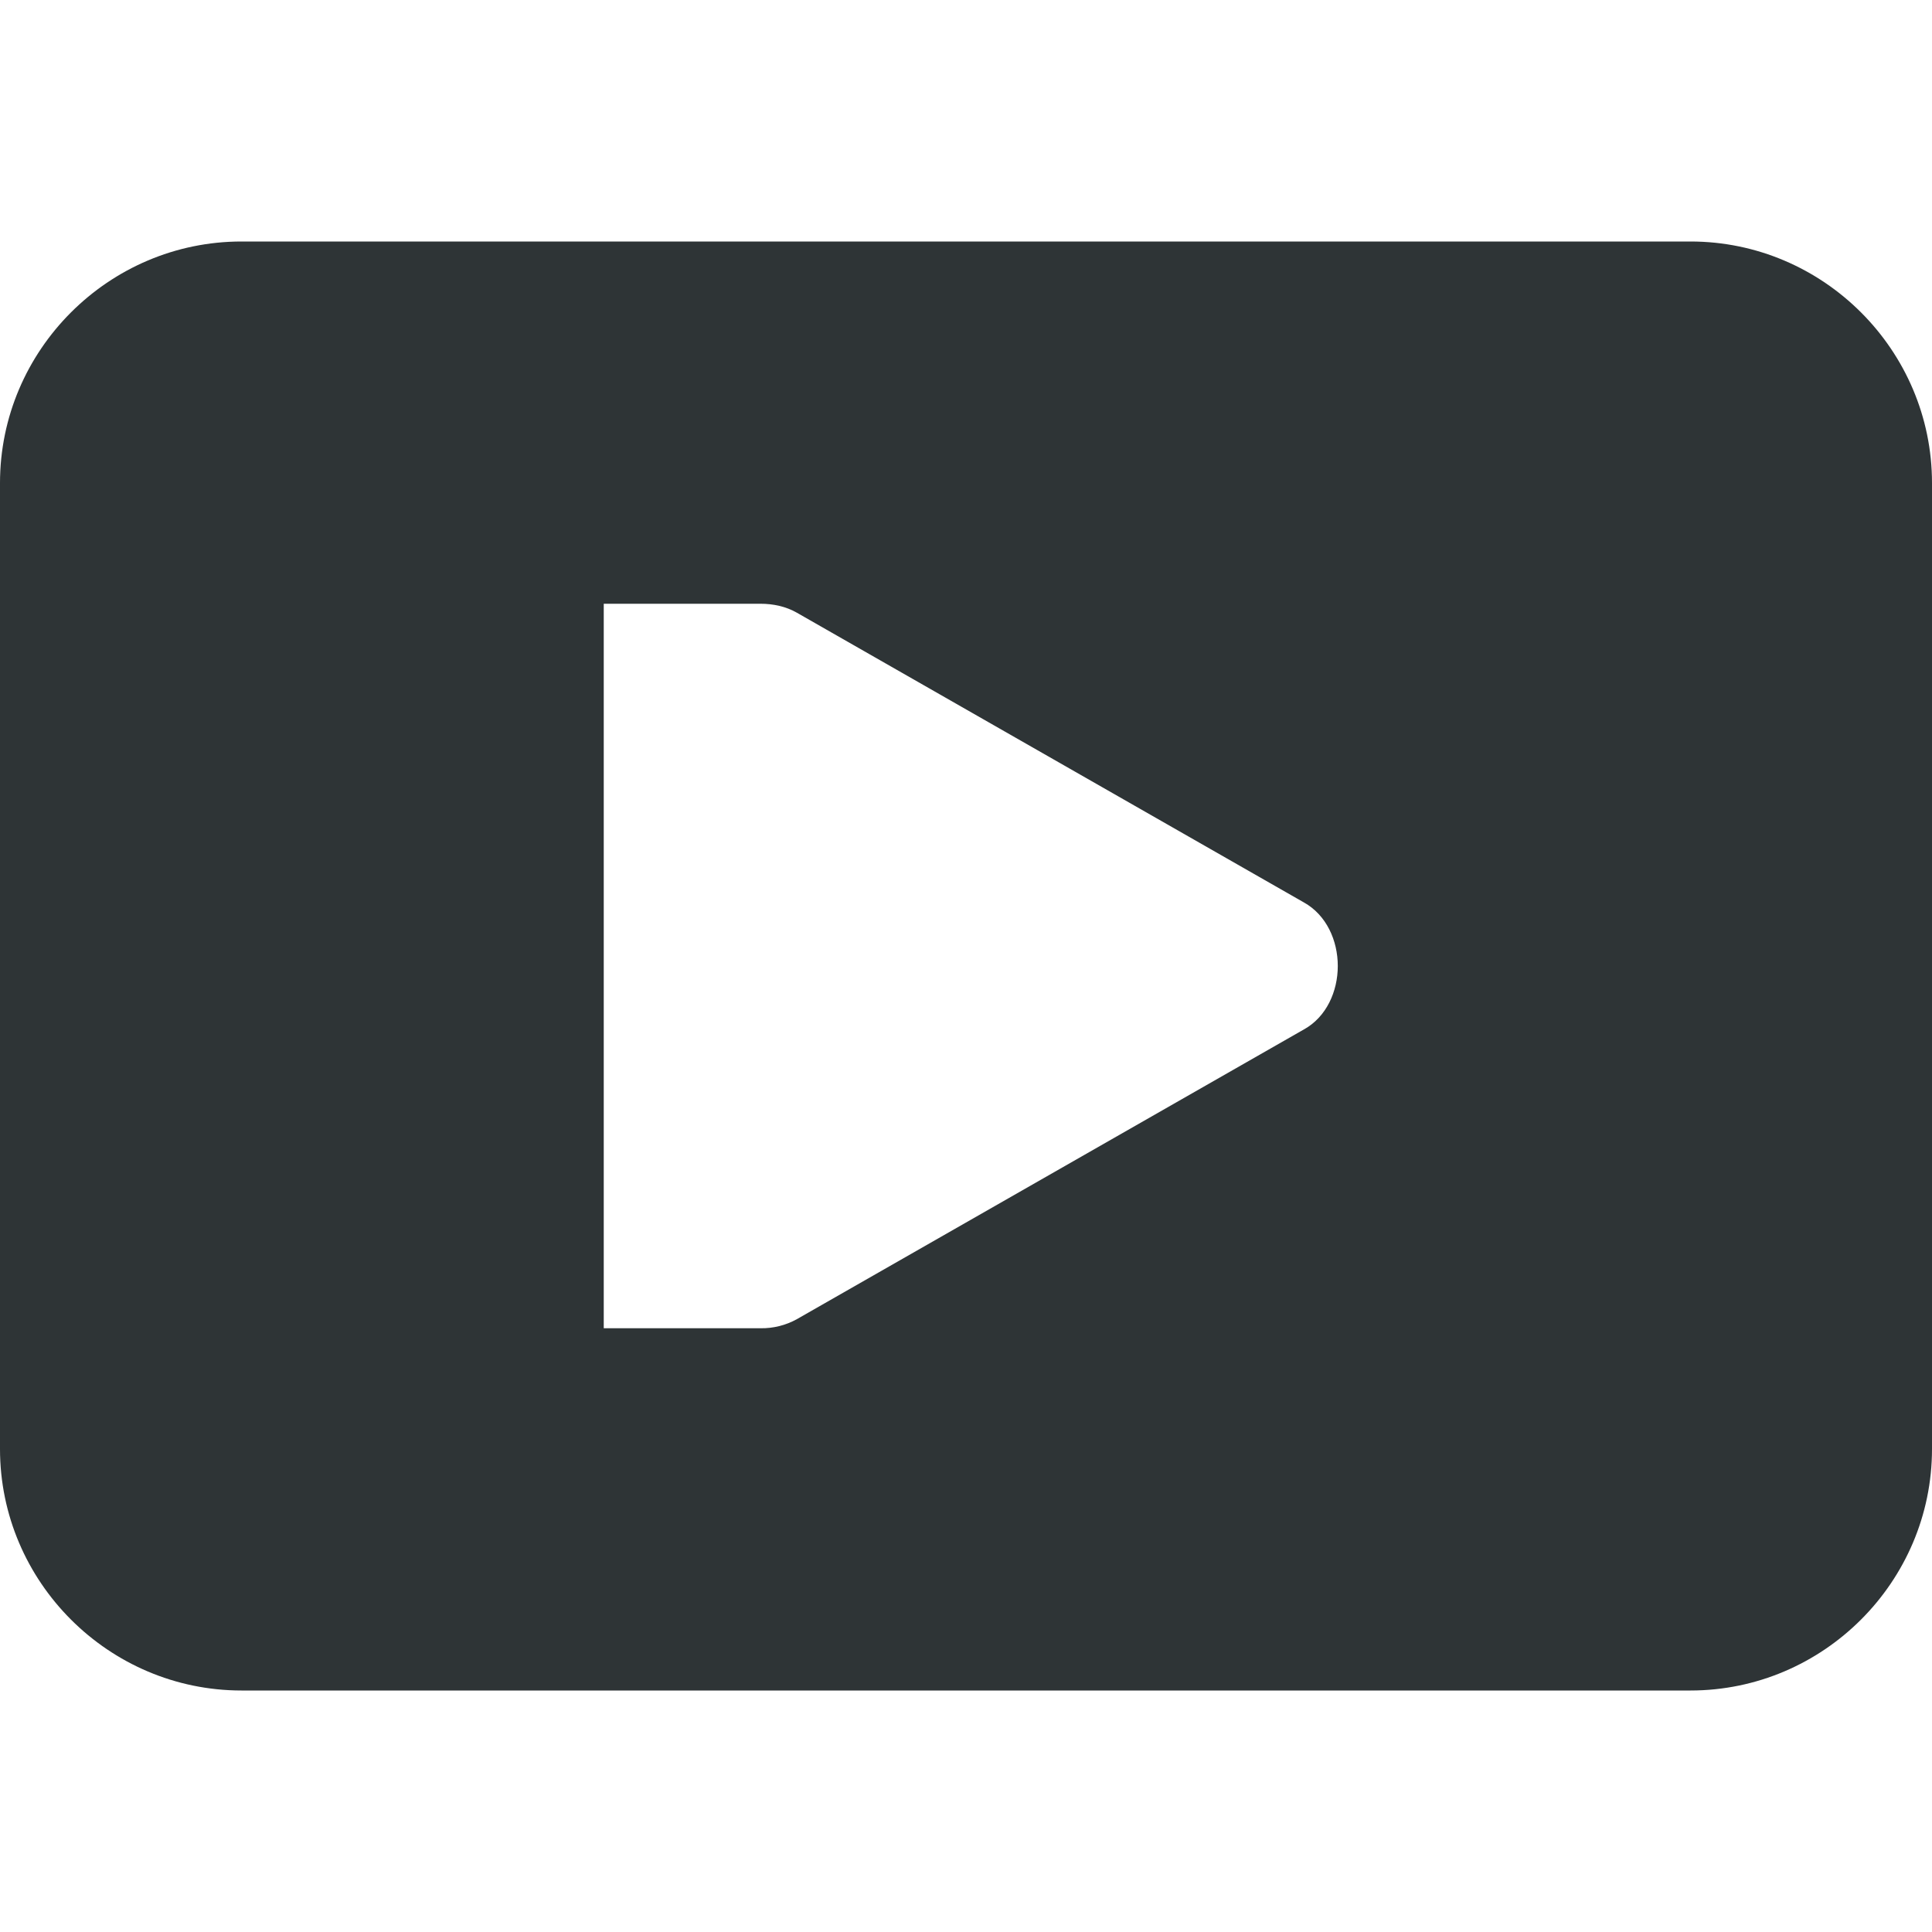
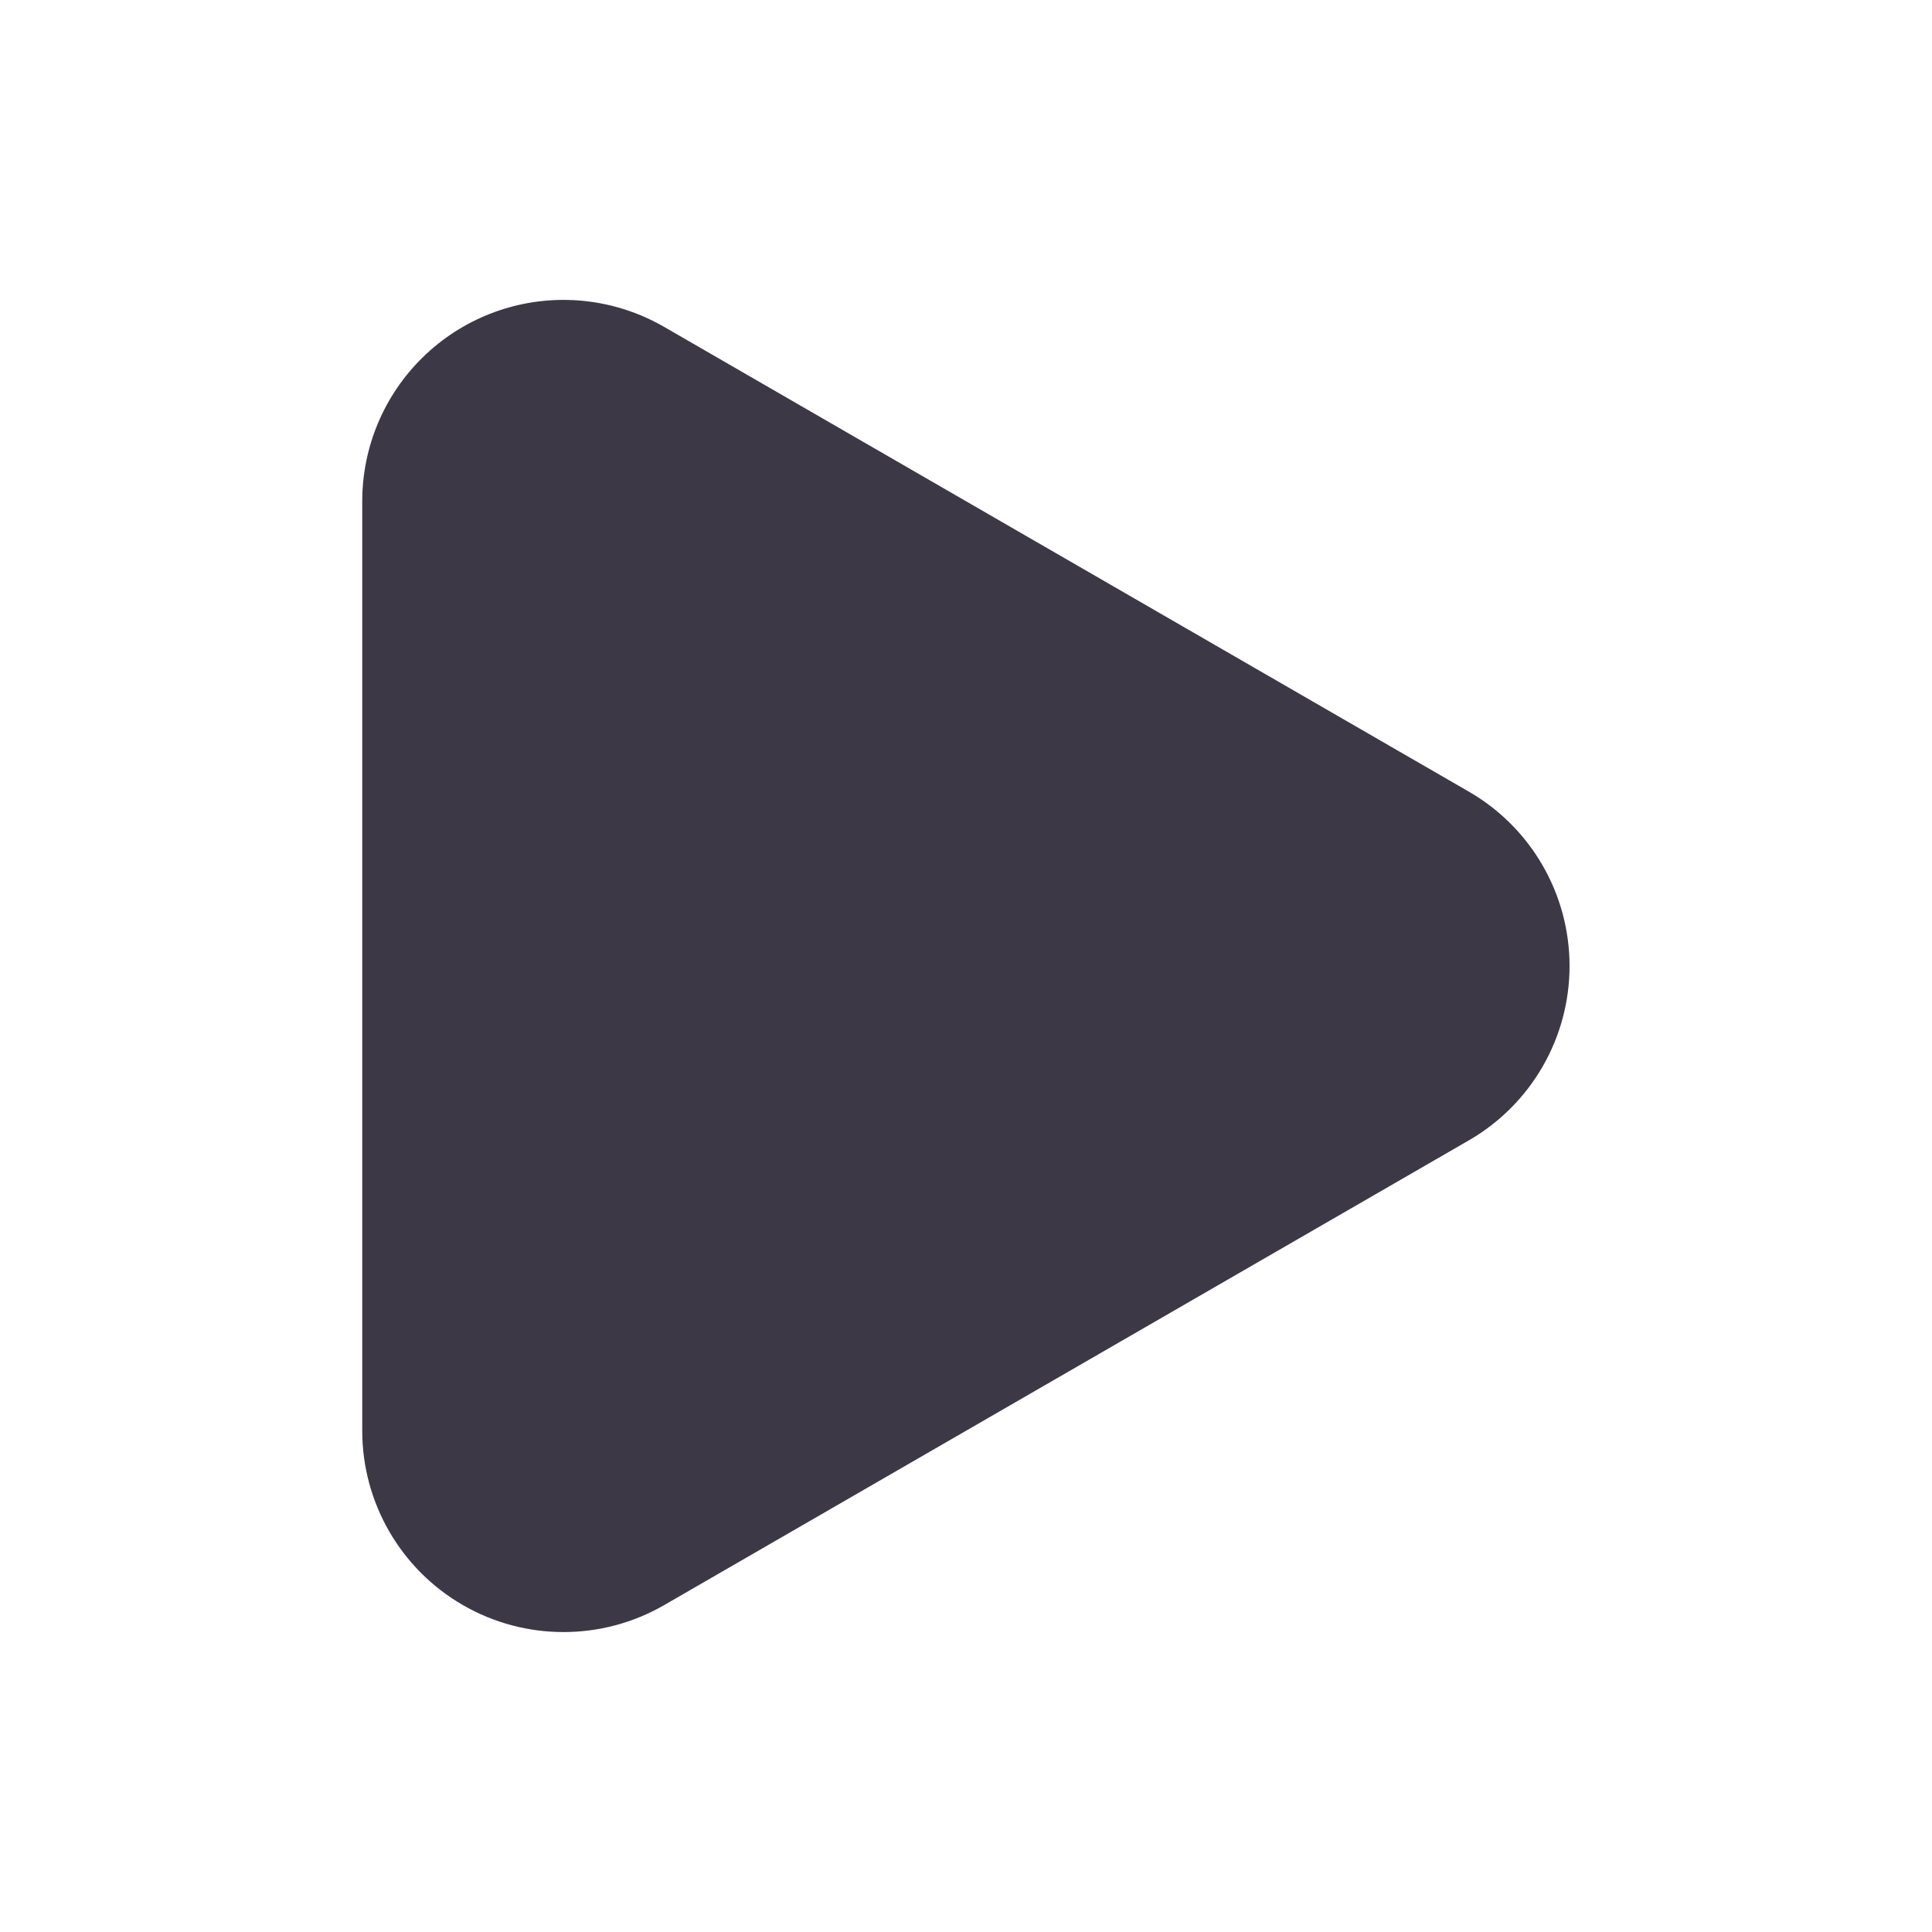
- <svg xmlns="http://www.w3.org/2000/svg" width="16" height="16">
-   <path d="M2 2C.9 2 0 2.9 0 4v8c0 1.1.9 2 2 2h12c1.1 0 2-.9 2-2V4c0-1.1-.9-2-2-2zm3 3h1.298c.105 0 .21.022.301.074l4.2 2.4c.186.104.28.315.28.526 0 .21-.094.422-.28.525l-4.2 2.4a.602.602 0 0 1-.3.075H5z" style="line-height:normal;font-variant-ligatures:normal;font-variant-position:normal;font-variant-caps:normal;font-variant-numeric:normal;font-variant-alternates:normal;font-feature-settings:normal;text-indent:0;text-align:start;text-decoration-line:none;text-decoration-style:solid;text-decoration-color:#000;text-transform:none;text-orientation:mixed;shape-padding:0;isolation:auto;mix-blend-mode:normal" color="#000" font-weight="400" font-family="sans-serif" white-space="normal" overflow="visible" fill="#2e3436" />
+ <svg xmlns="http://www.w3.org/2000/svg" width="16" height="16" version="1.0">
+   <defs>
+     <linearGradient id="a">
+       <stop offset="0" stop-color="#d5d3cf" />
+       <stop offset="1" stop-color="#f6f5f4" />
+     </linearGradient>
+     <linearGradient id="b">
+       <stop offset="0" stop-color="#d5d3cf" />
+       <stop offset="1" stop-color="#949390" />
+     </linearGradient>
+     <linearGradient id="c">
+       <stop offset="0" stop-color="#9a9996" />
+       <stop offset="1" stop-color="#77767b" />
+     </linearGradient>
+   </defs>
+   <path style="marker:none" overflow="visible" fill="none" d="M0 0h16v16H0z" />
+   <g>
+     <path style="line-height:normal;font-variant-ligatures:normal;font-variant-position:normal;font-variant-caps:normal;font-variant-numeric:normal;font-variant-alternates:normal;font-feature-settings:normal;text-indent:0;text-align:start;text-decoration-line:none;text-decoration-style:solid;text-decoration-color:#000;text-transform:none;text-orientation:mixed;white-space:normal;shape-padding:0;isolation:auto;mix-blend-mode:normal;solid-color:#000;solid-opacity:1" d="M4.705 2.484A1.667 1.667 0 0 0 3 4.15v7.7a1.667 1.667 0 0 0 2.5 1.443l6.666-3.85a1.667 1.667 0 0 0 0-2.886L5.5 2.707a1.667 1.667 0 0 0-.795-.223z" color="#000" font-weight="400" font-family="sans-serif" overflow="visible" fill="#3d3846" fill-rule="evenodd" />
+   </g>
</svg>
